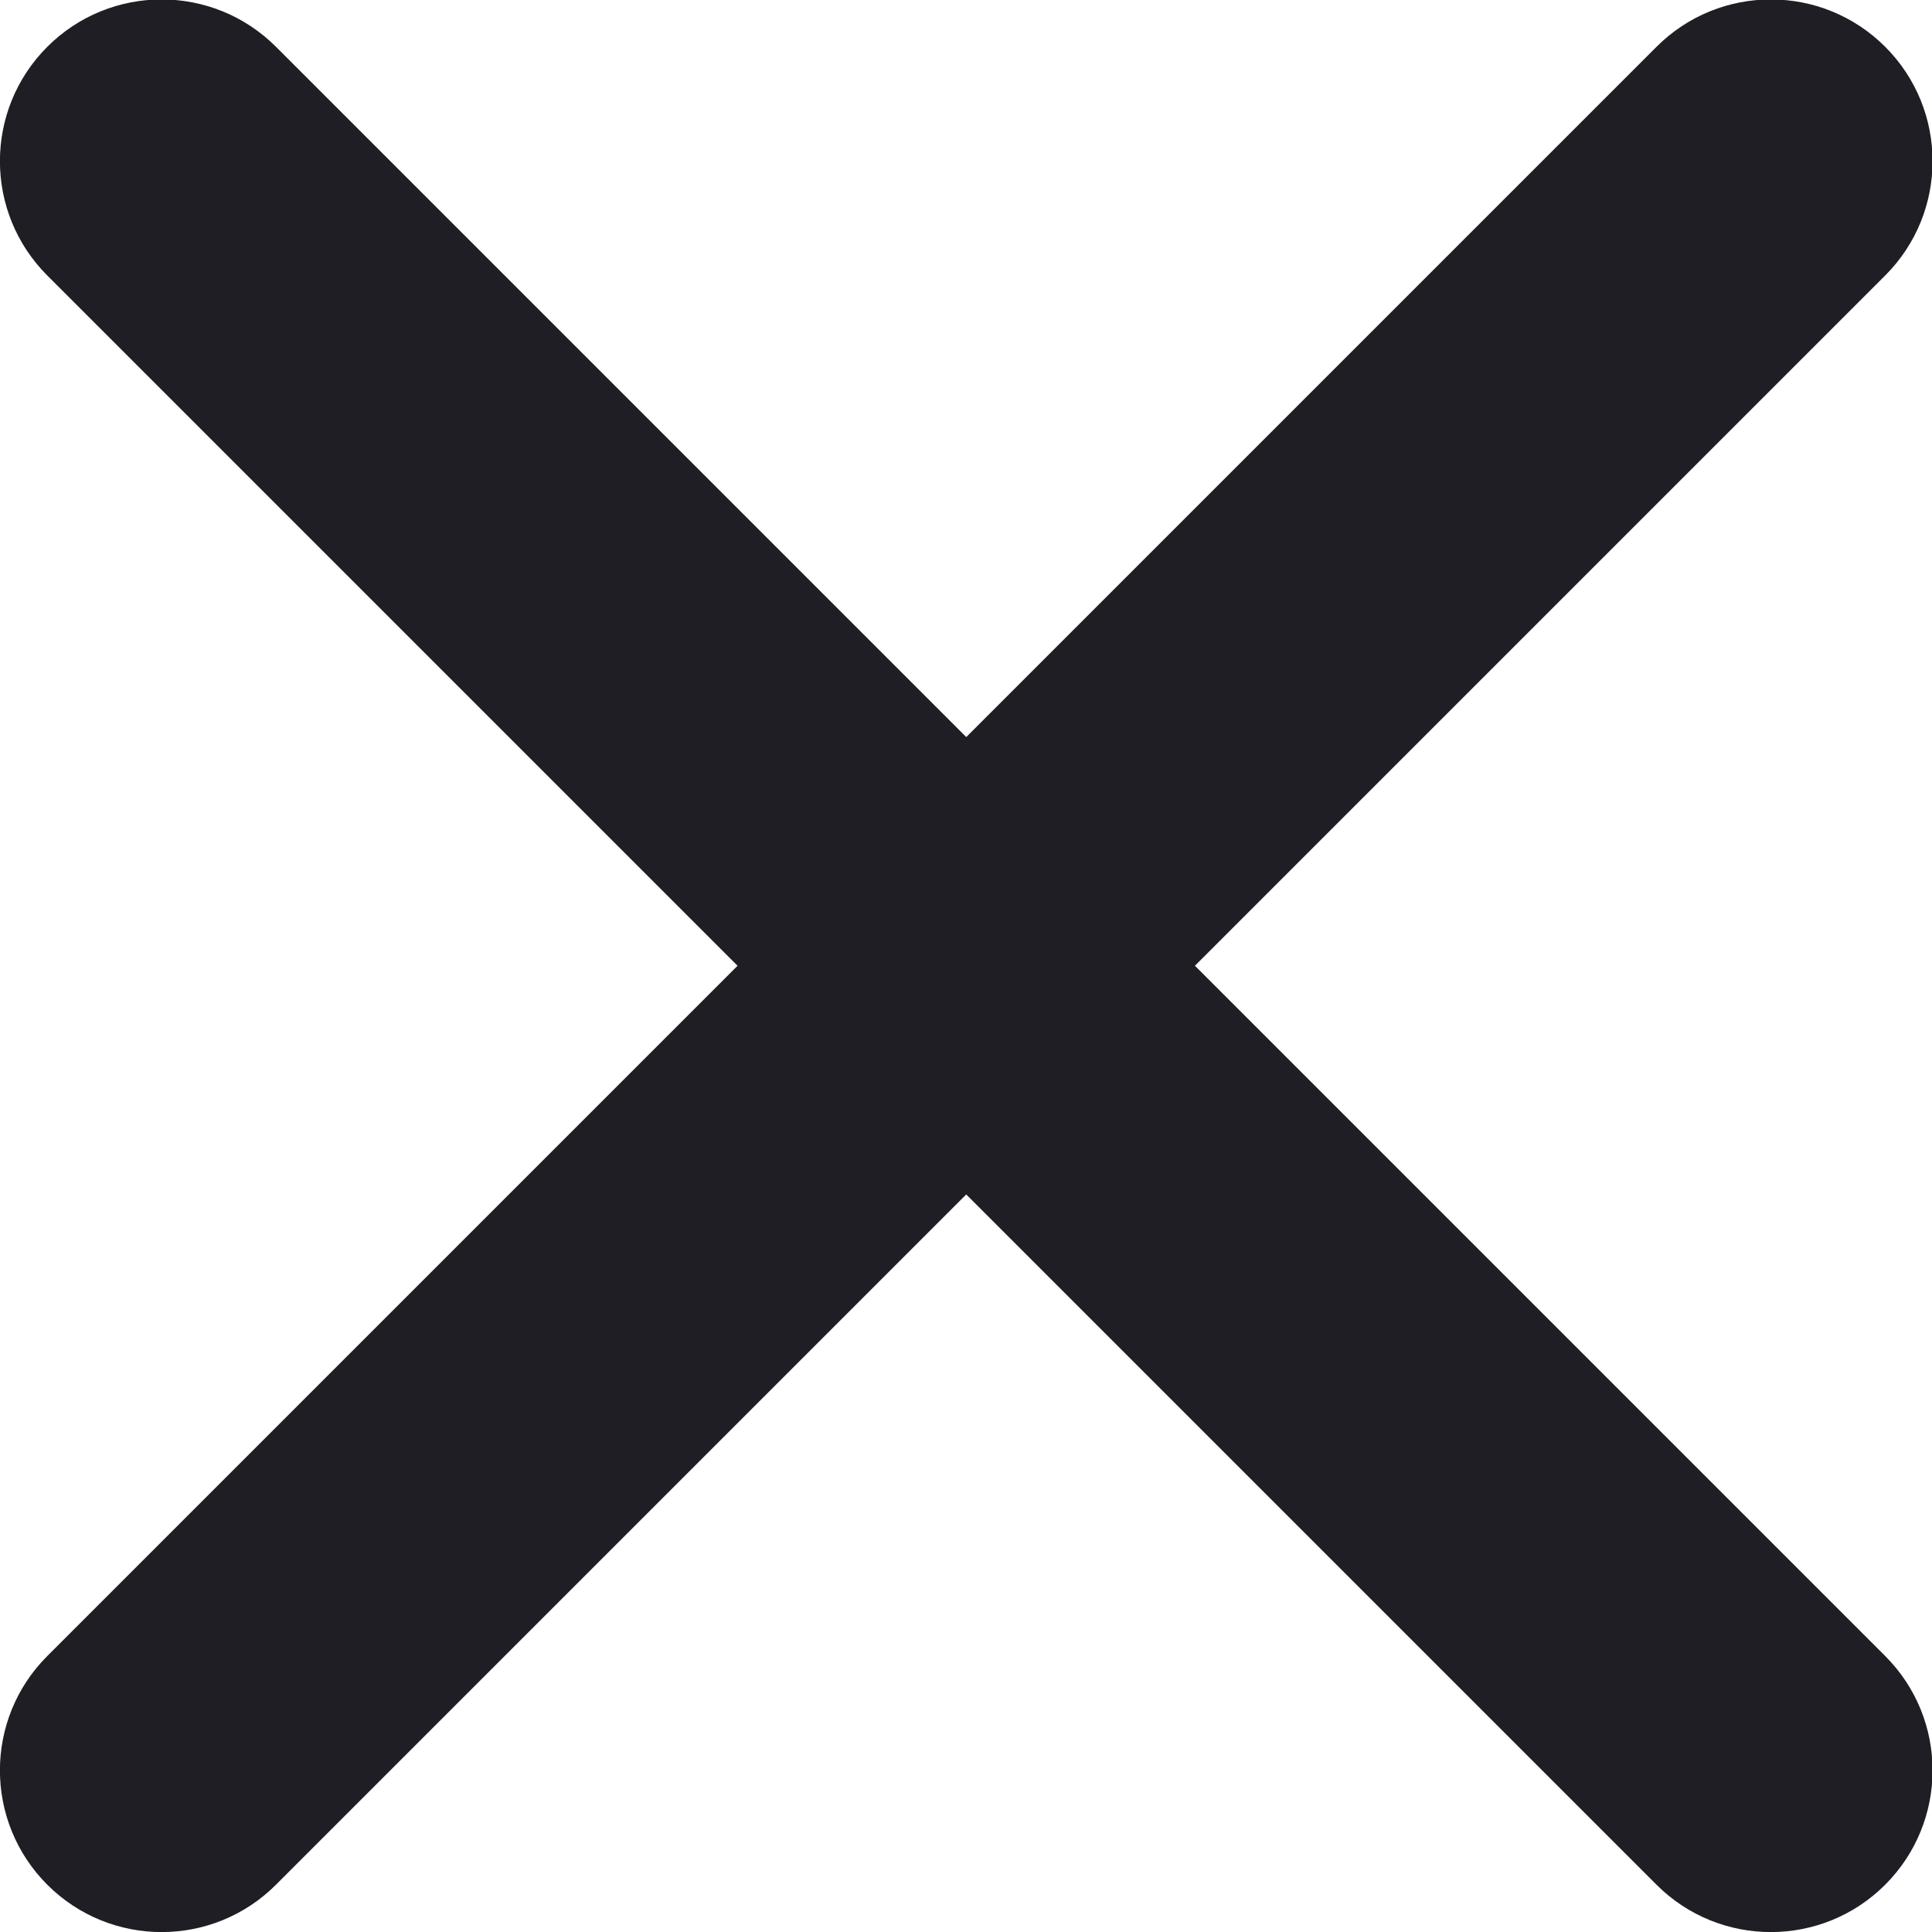
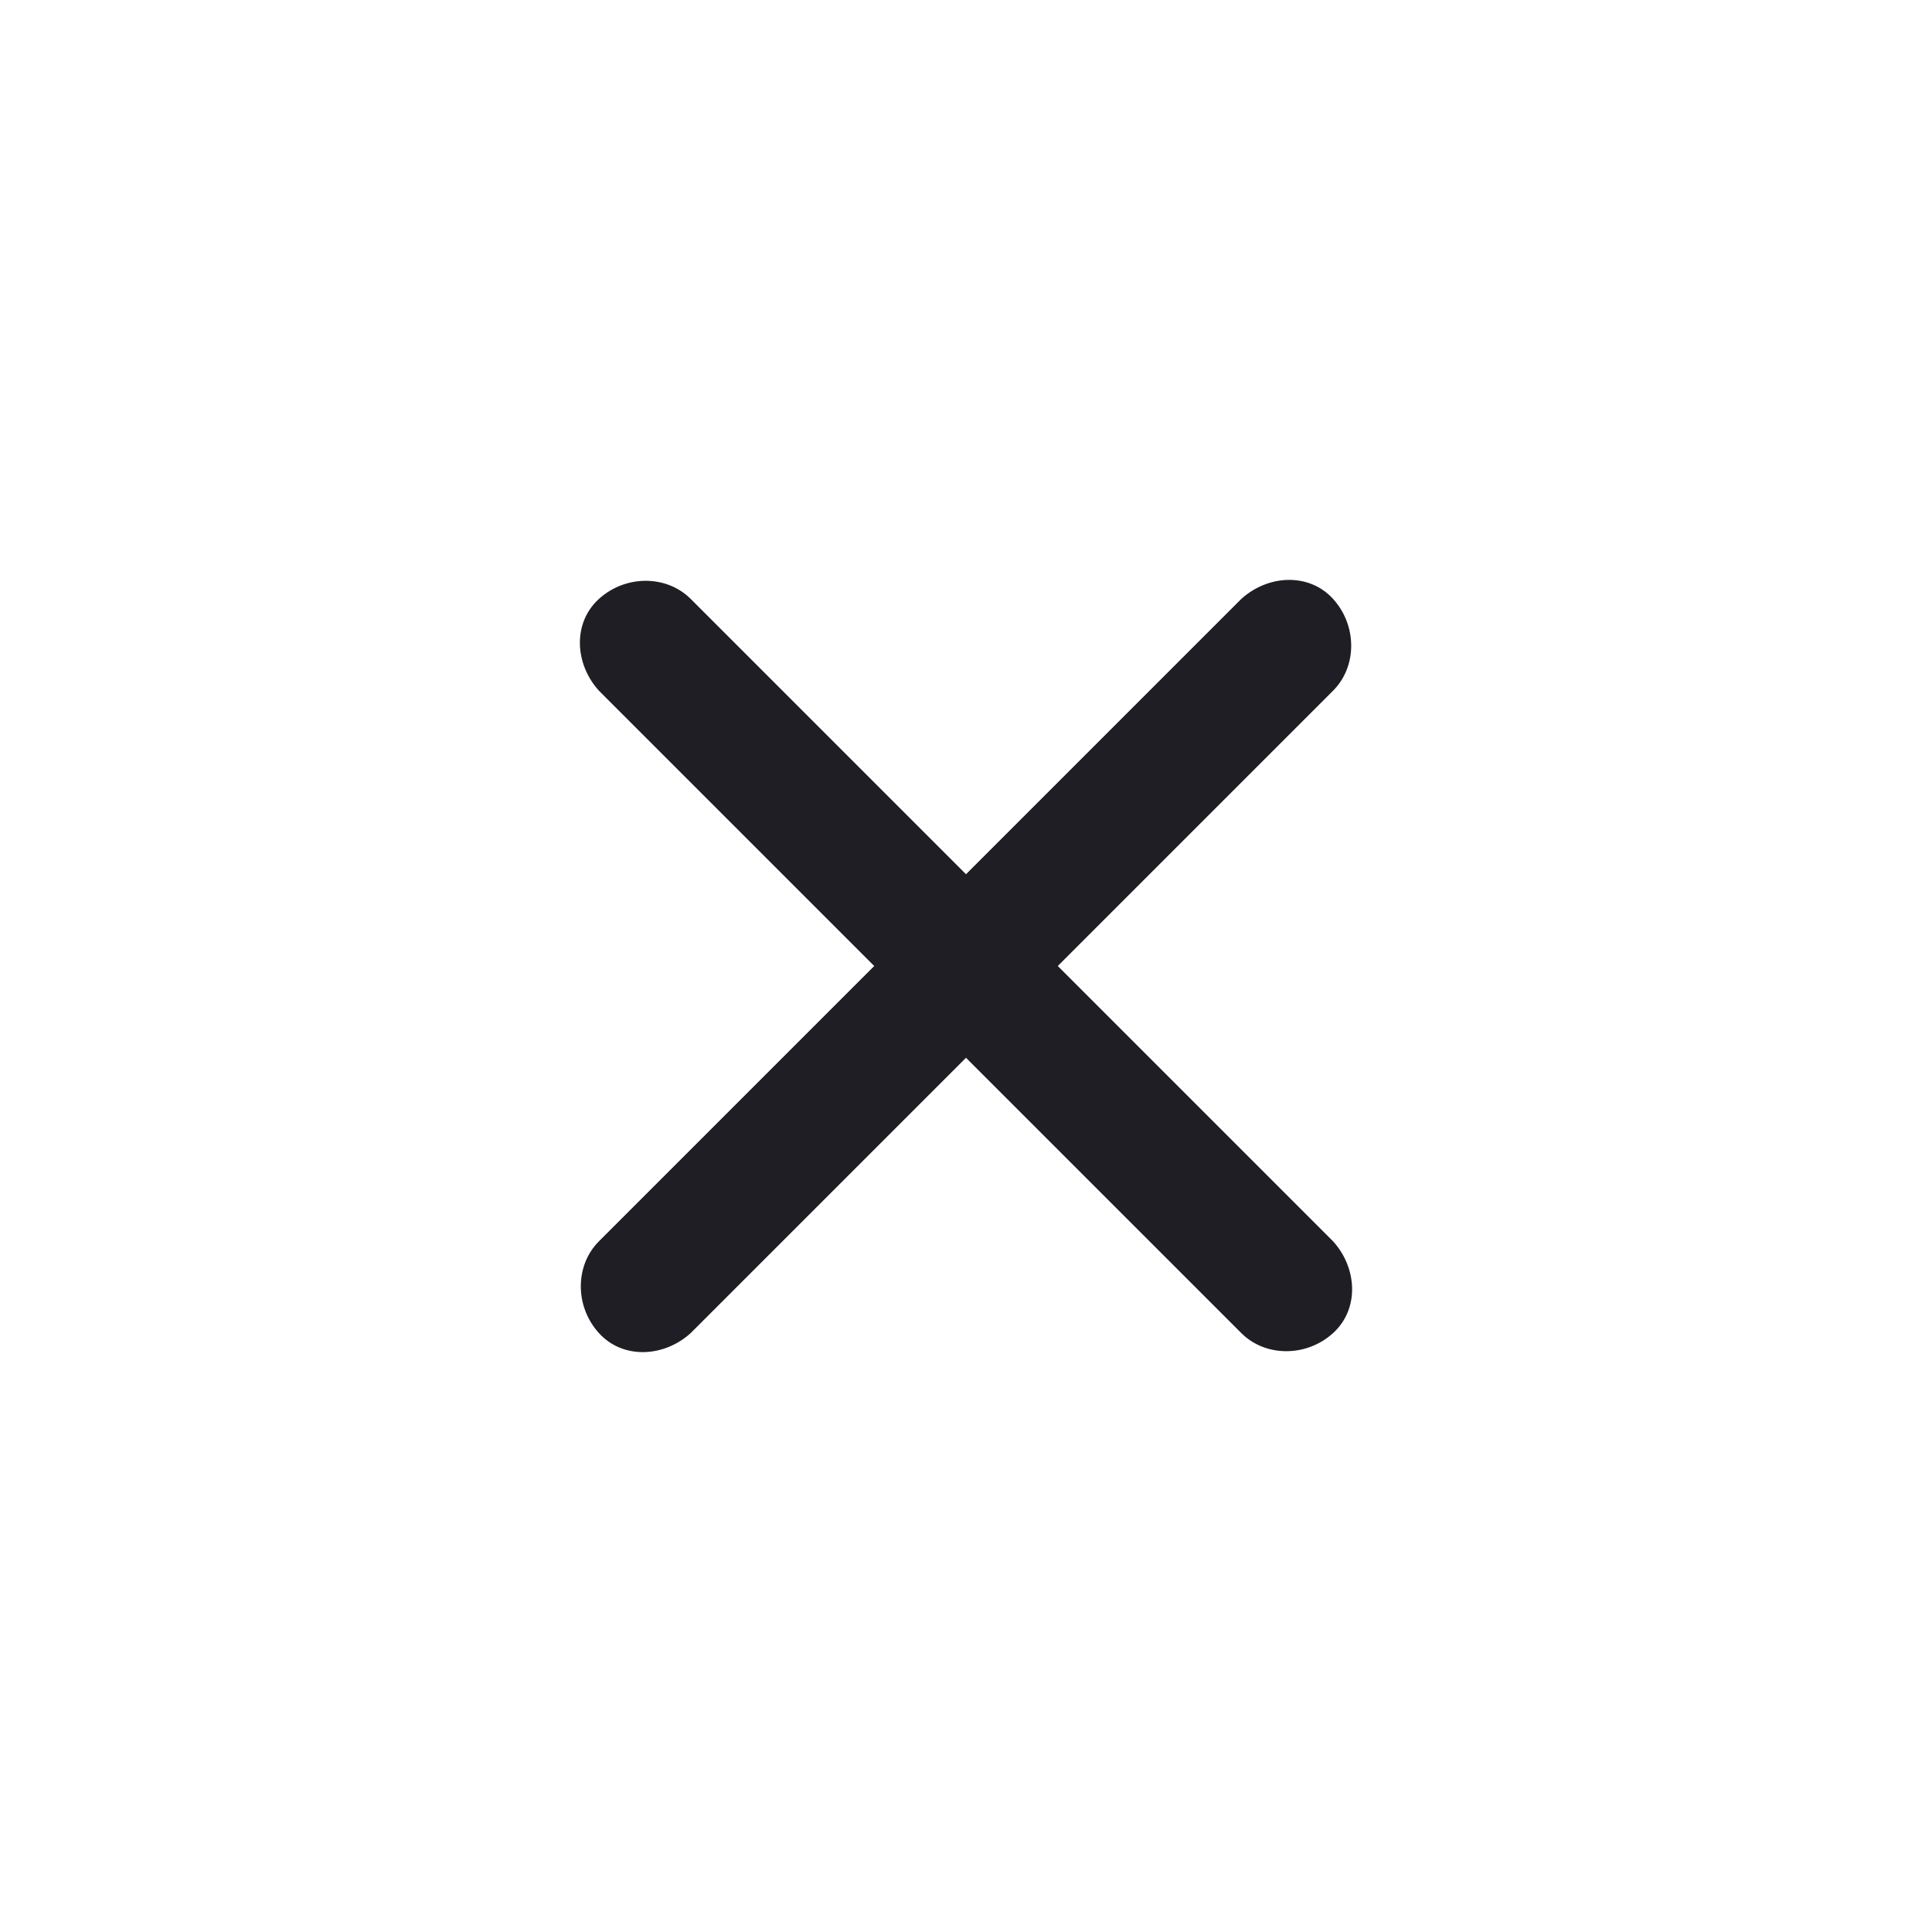
- <svg xmlns="http://www.w3.org/2000/svg" width="31.908" height="31.9" viewBox="0 0 31.908 31.9">
-   <path id="Icon_ionic-ios-close" data-name="Icon ionic-ios-close" d="M31.02,27.239l11.4-11.4a2.67,2.67,0,0,0-3.777-3.777l-11.4,11.4-11.4-11.4a2.67,2.67,0,1,0-3.777,3.777l11.4,11.4-11.4,11.4a2.67,2.67,0,0,0,3.777,3.777l11.4-11.4,11.4,11.4a2.67,2.67,0,1,0,3.777-3.777Z" transform="translate(-11.285 -11.289)" fill="#1e1e24" />
+ <svg xmlns="http://www.w3.org/2000/svg" version="1.1" id="Layer_1" x="0px" y="0px" viewBox="0 0 80 80" style="enable-background:new 0 0 80 80;" xml:space="preserve">
+   <style type="text/css">
+ 	.st0{fill:#1E1E24;}
+ </style>
+   <path id="Icon_ionic-ios-close" class="st0" d="M43.8,40l11.4-11.4c1-1,1-2.7,0-3.8s-2.7-1-3.8,0L40,36.2L28.6,24.8  c-1-1-2.7-1-3.8,0s-1,2.7,0,3.8L36.2,40L24.8,51.4c-1,1-1,2.7,0,3.8s2.7,1,3.8,0L40,43.8l11.4,11.4c1,1,2.7,1,3.8,0s1-2.7,0-3.8  L43.8,40z" />
</svg>
